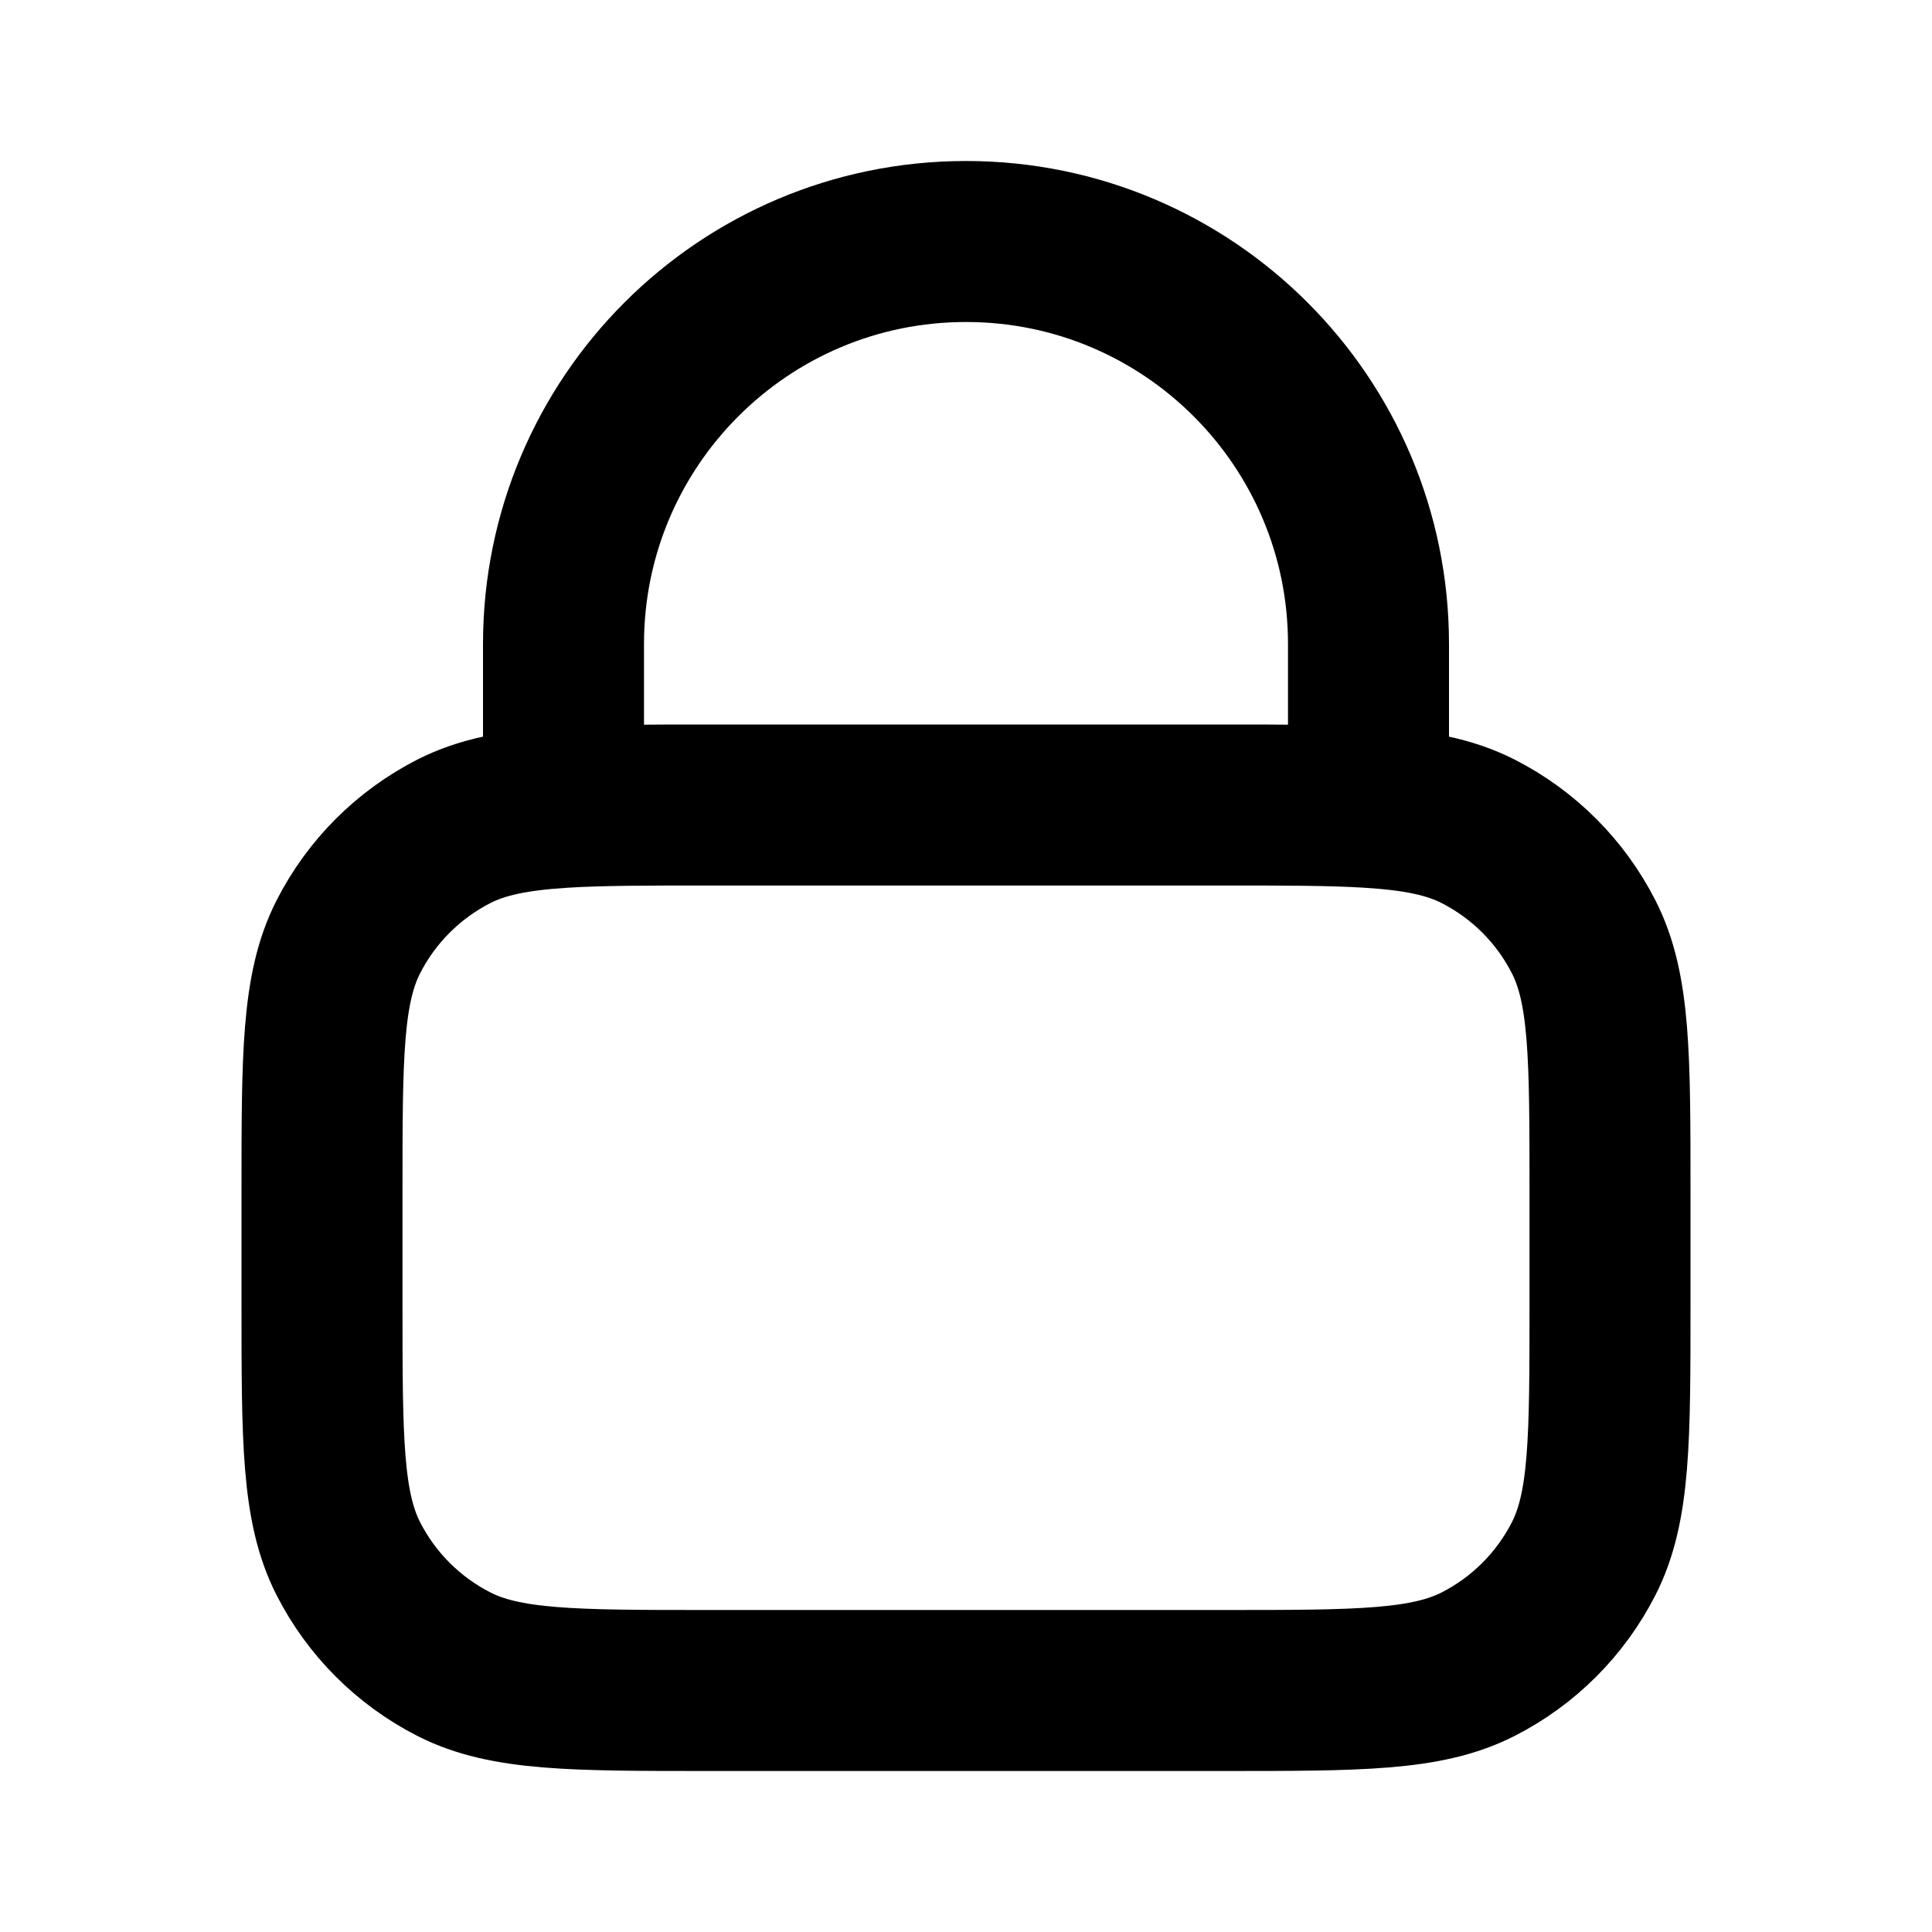
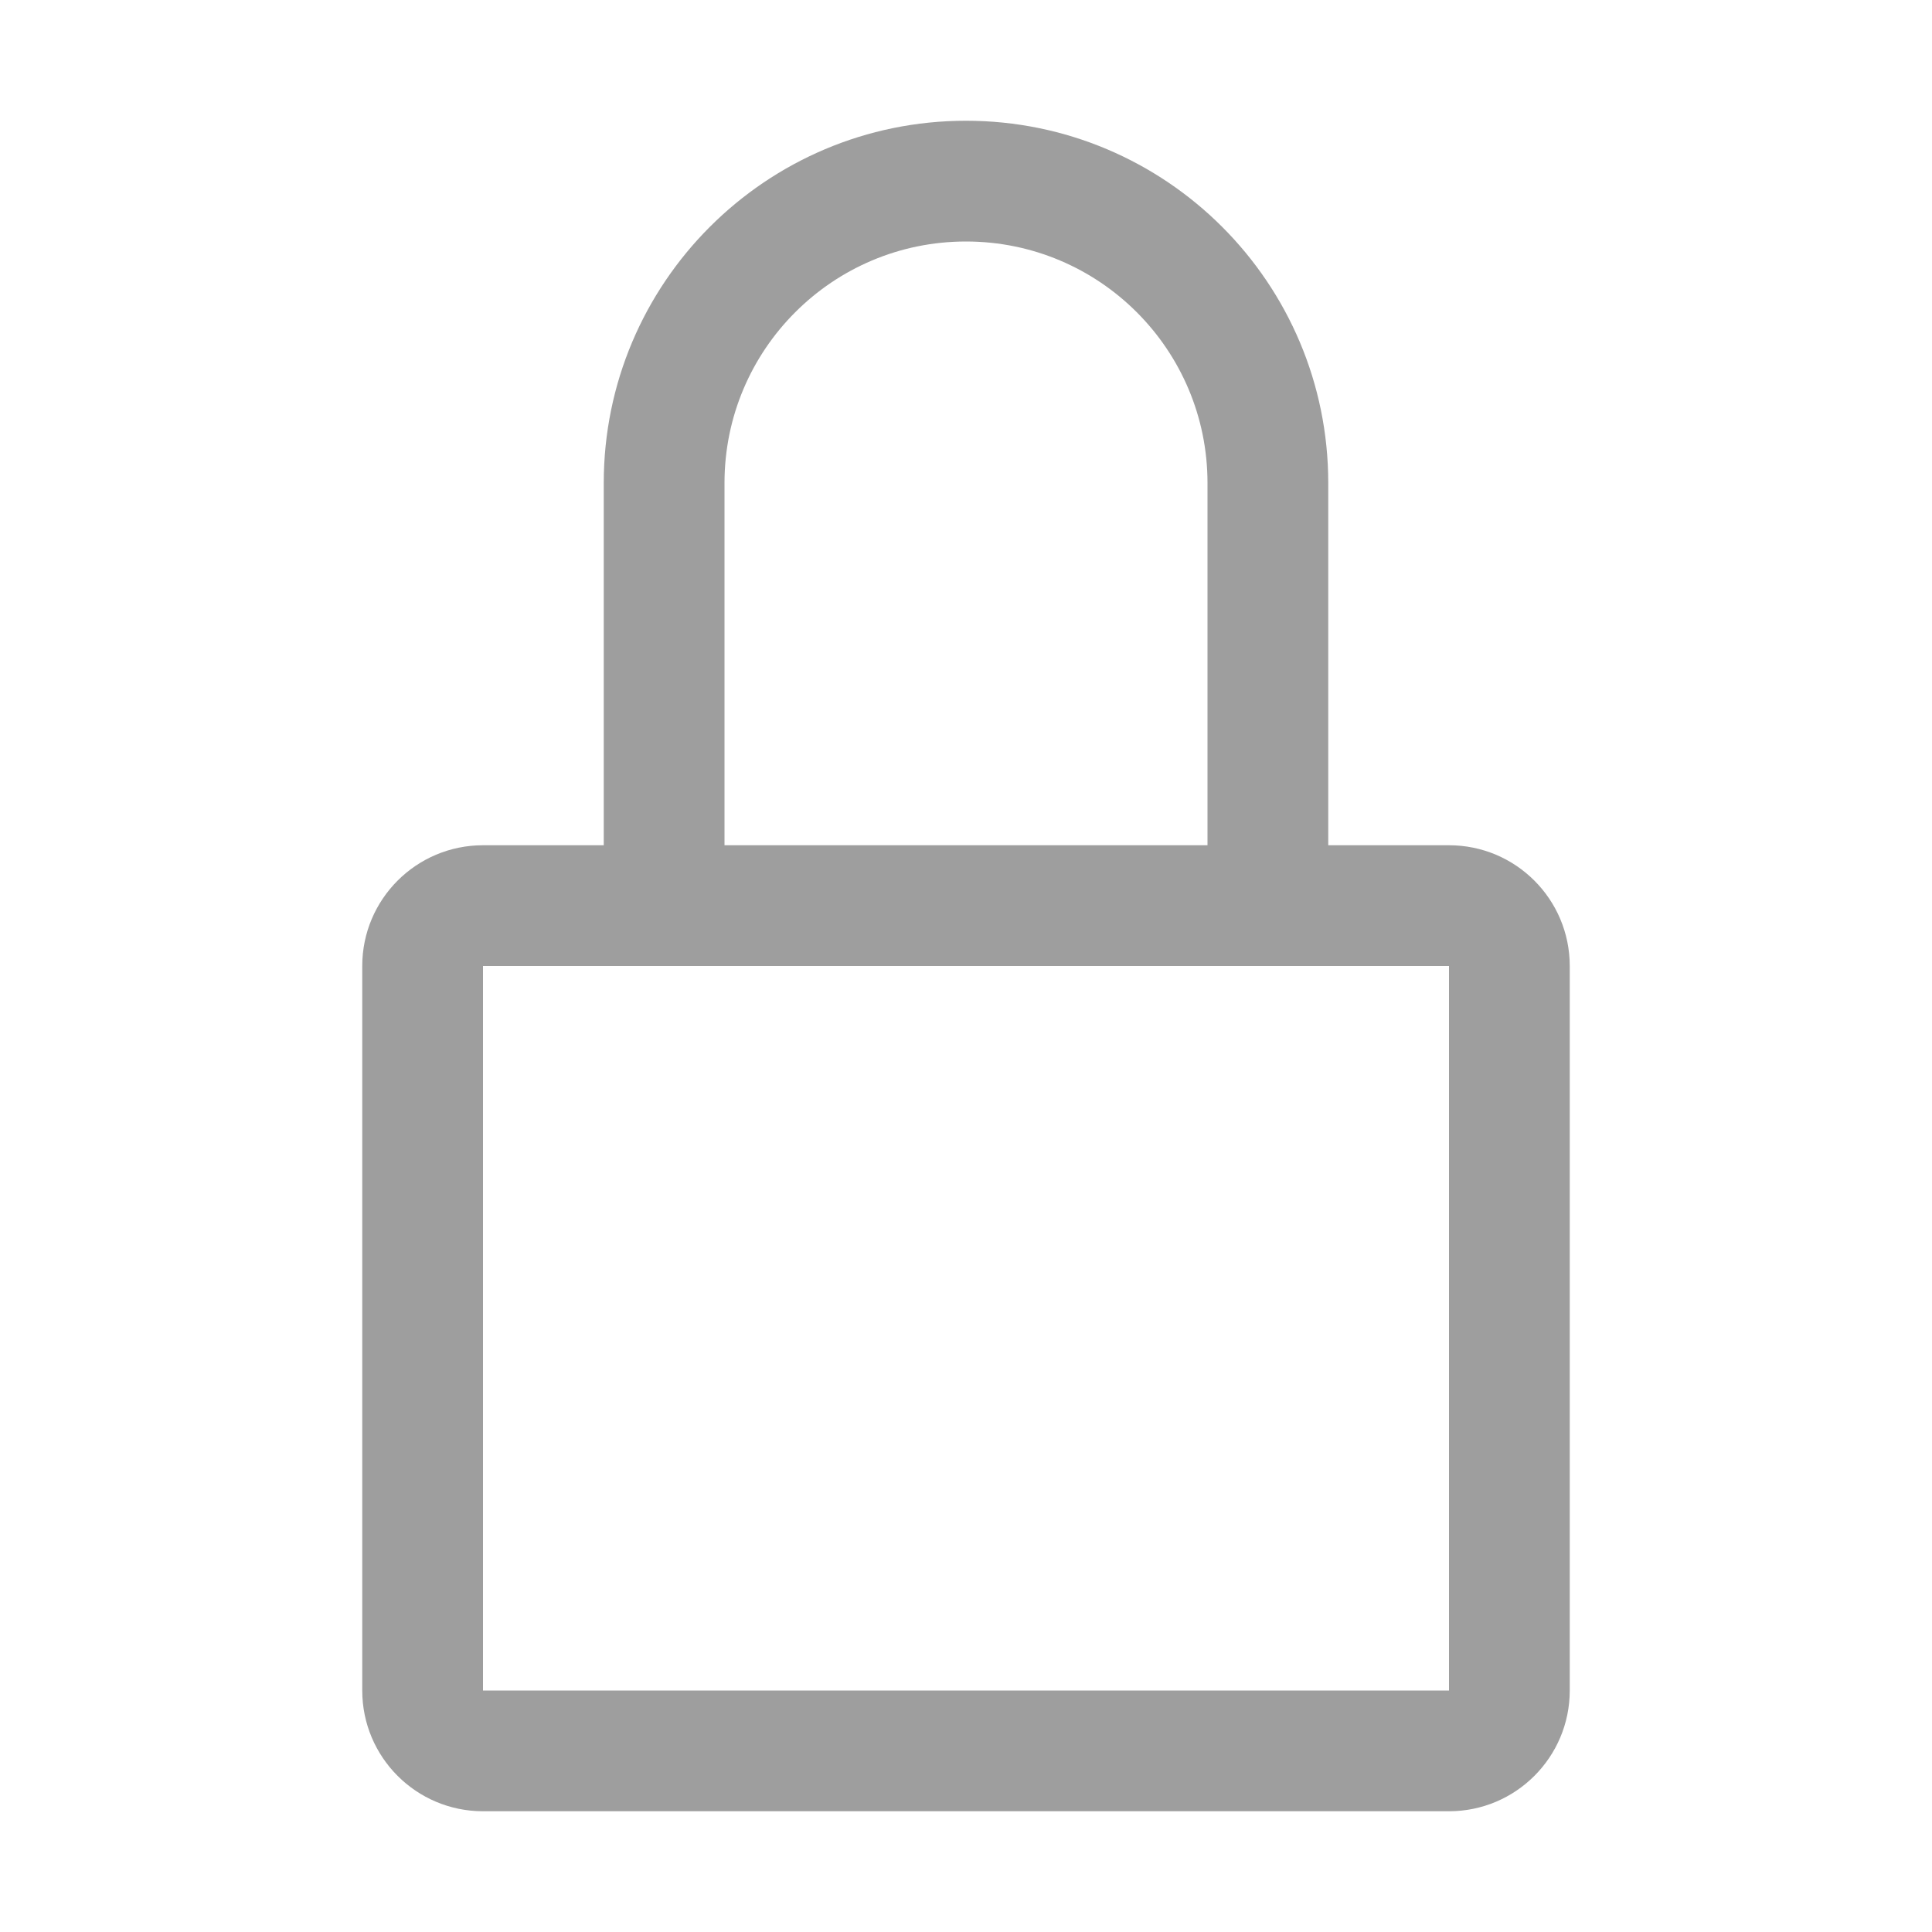
- <svg xmlns="http://www.w3.org/2000/svg" width="800px" height="800px" viewBox="0 0 24 24" fill="none">
-   <path d="M7 10.029C7.471 10 8.053 10 8.8 10H15.2C15.947 10 16.529 10 17 10.029M7 10.029C6.412 10.065 5.994 10.146 5.638 10.327C5.074 10.615 4.615 11.073 4.327 11.638C4 12.28 4 13.12 4 14.8V16.2C4 17.88 4 18.72 4.327 19.362C4.615 19.927 5.074 20.385 5.638 20.673C6.28 21 7.12 21 8.8 21H15.2C16.88 21 17.72 21 18.362 20.673C18.927 20.385 19.385 19.927 19.673 19.362C20 18.72 20 17.88 20 16.2V14.8C20 13.12 20 12.28 19.673 11.638C19.385 11.073 18.927 10.615 18.362 10.327C18.006 10.146 17.588 10.065 17 10.029M7 10.029V8C7 5.239 9.239 3 12 3C14.761 3 17 5.239 17 8V10.029" stroke="#000000" stroke-width="2" stroke-linecap="round" stroke-linejoin="round" />
+ <svg xmlns="http://www.w3.org/2000/svg" width="512" height="512" viewBox="0 0 32 32">
+   <path fill="#9E9E9E" d="M24 14h-2V8a6 6 0 0 0-12 0v6H8a2 2 0 0 0-2 2v12a2 2 0 0 0 2 2h16a2 2 0 0 0 2-2V16a2 2 0 0 0-2-2ZM12 8a4 4 0 0 1 8 0v6h-8Zm12 20H8V16h16Z" />
</svg>
